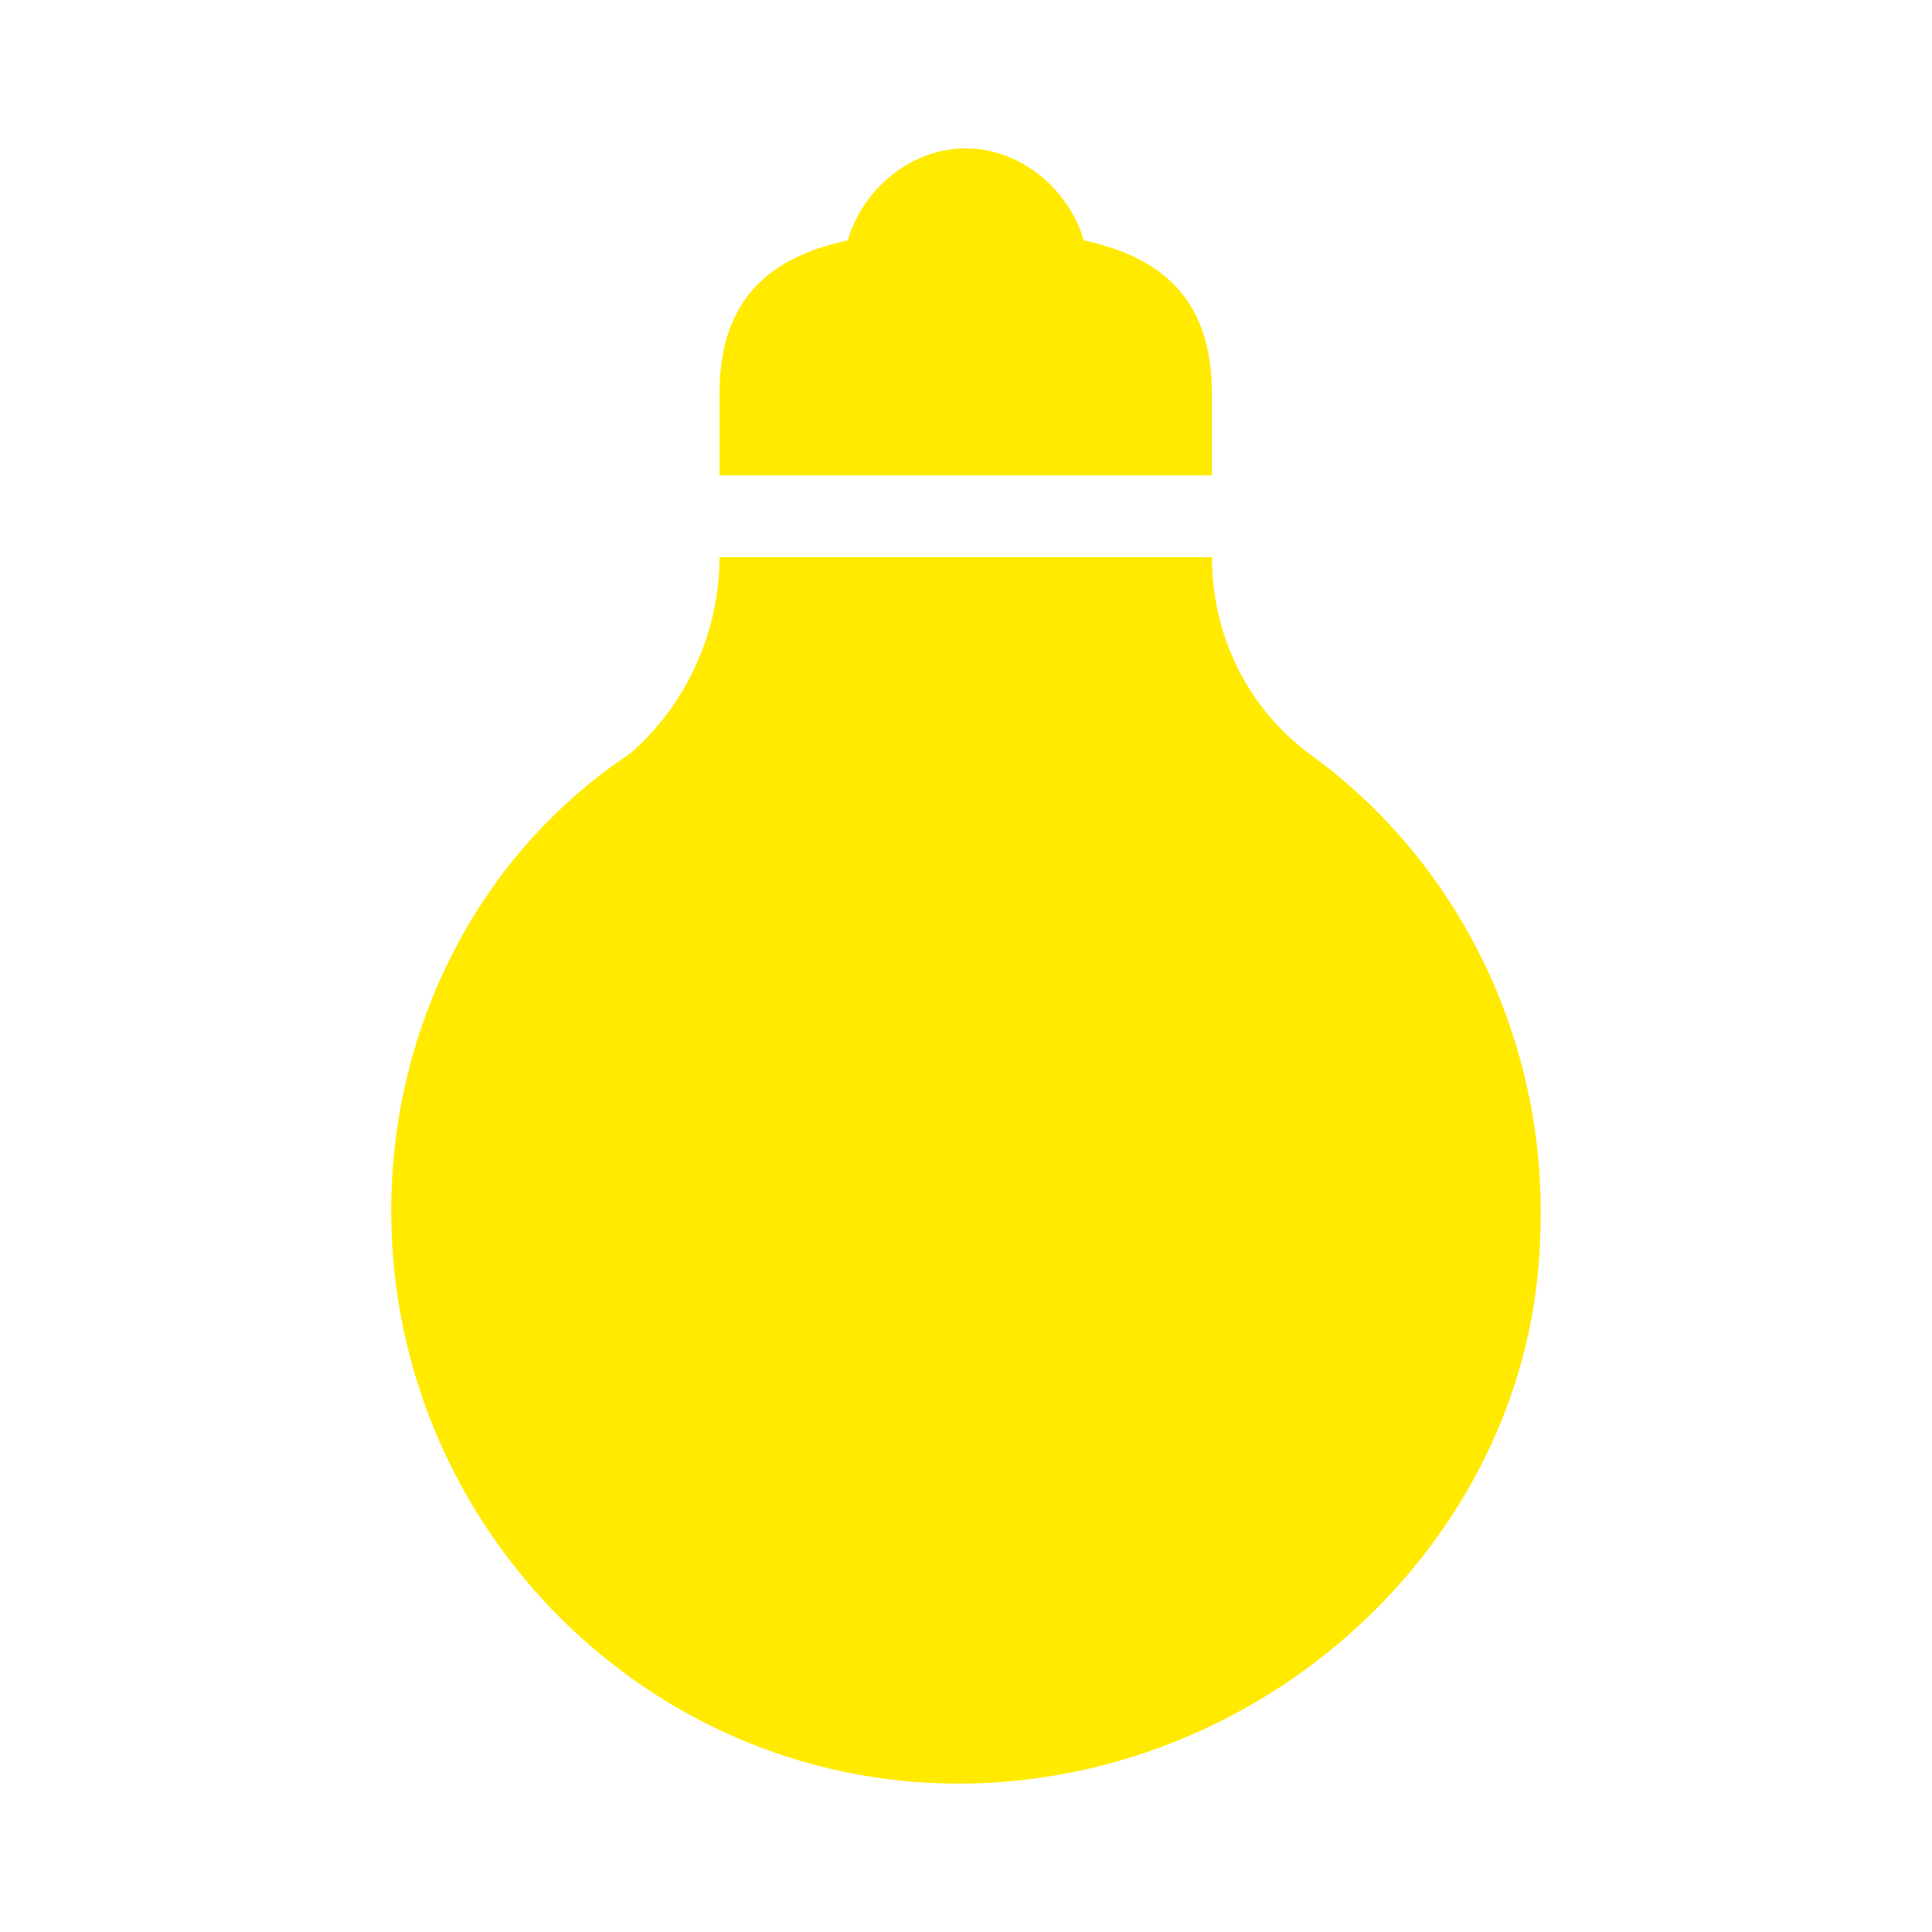
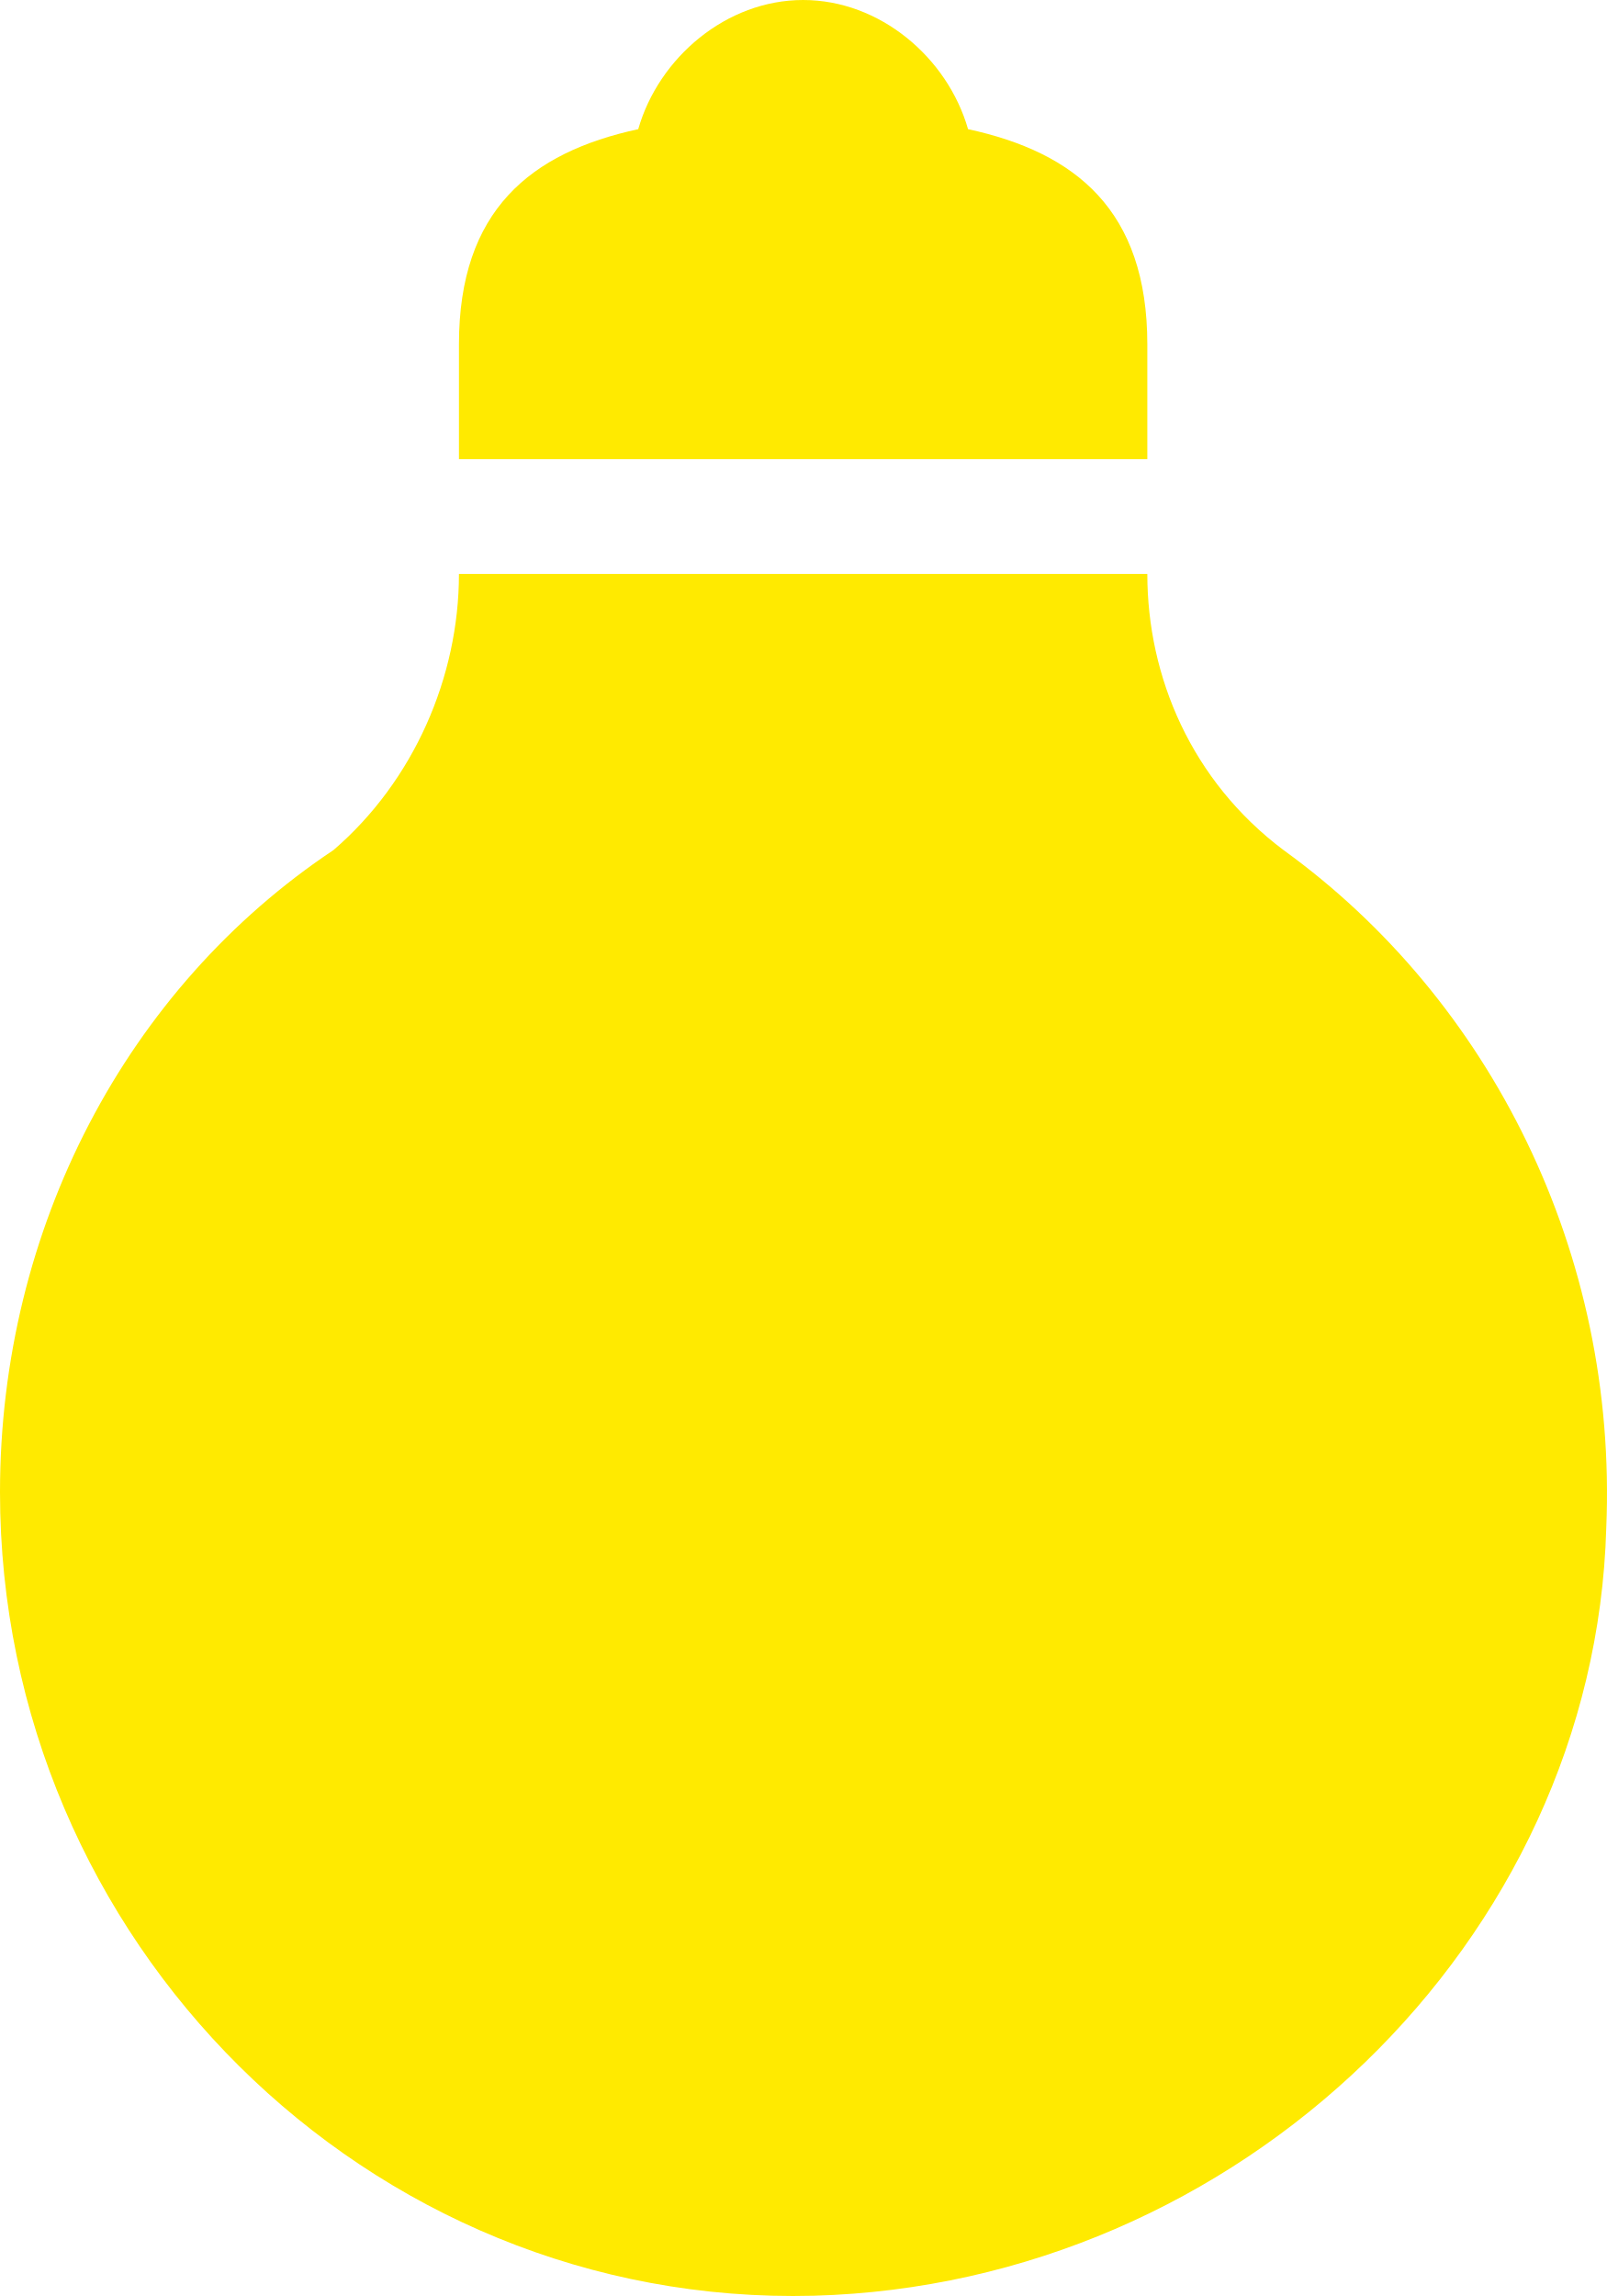
- <svg xmlns="http://www.w3.org/2000/svg" viewBox="0 0 500 500">
-   <path d="M 248.077 38.45 C 169.506 40.598 103.543 103.74 101.386 179.941 C 99.229 230.687 122.877 277.378 161.126 304.904 C 178.134 317.627 186.349 336.802 186.349 355.812 L 313.786 355.812 C 313.786 336.802 322.17 317.627 337.021 304.904 C 375.271 279.531 398.75 235.232 398.75 186.551 C 398.75 104.067 330.879 36.301 248.077 38.45 Z M 186.349 376.967 L 186.349 398.127 C 186.349 422.839 199.62 433.498 219.537 437.796 C 223.353 451.02 235.882 461.6 250.07 461.6 C 264.253 461.6 276.782 451.02 280.598 437.796 C 300.515 433.498 313.786 422.839 313.786 398.127 L 313.786 376.967 L 186.349 376.967 Z" style="fill: rgb(255, 234, 0);" transform="matrix(-1, 0, 0, -1, 500, 500.0003)" />
+ <svg xmlns="http://www.w3.org/2000/svg" viewBox="0 0 350 500">
+   <path d="M 172.738 0.059 C 80.301 2.601 2.698 77.201 0.16 167.229 C -2.378 227.186 25.443 282.343 70.442 314.872 C 90.452 329.9 100.117 352.557 100.117 375.014 L 250.042 375.014 C 250.042 352.557 259.906 329.9 277.378 314.872 C 322.377 284.886 350 232.558 350 175.044 C 350 77.587 270.152 -2.484 172.738 0.059 Z M 100.117 400.014 L 100.117 425.014 C 100.117 454.2 115.73 466.8 139.161 471.871 C 143.65 487.5 158.39 500 175.083 500 C 191.768 500 206.508 487.5 210.997 471.871 C 234.429 466.8 250.042 454.2 250.042 425.014 L 250.042 400.014 L 100.117 400.014 Z" style="fill: rgb(255, 234, 0);" transform="matrix(-1, 0, 0, -1, 349.9999, 500.0001)" />
</svg>
